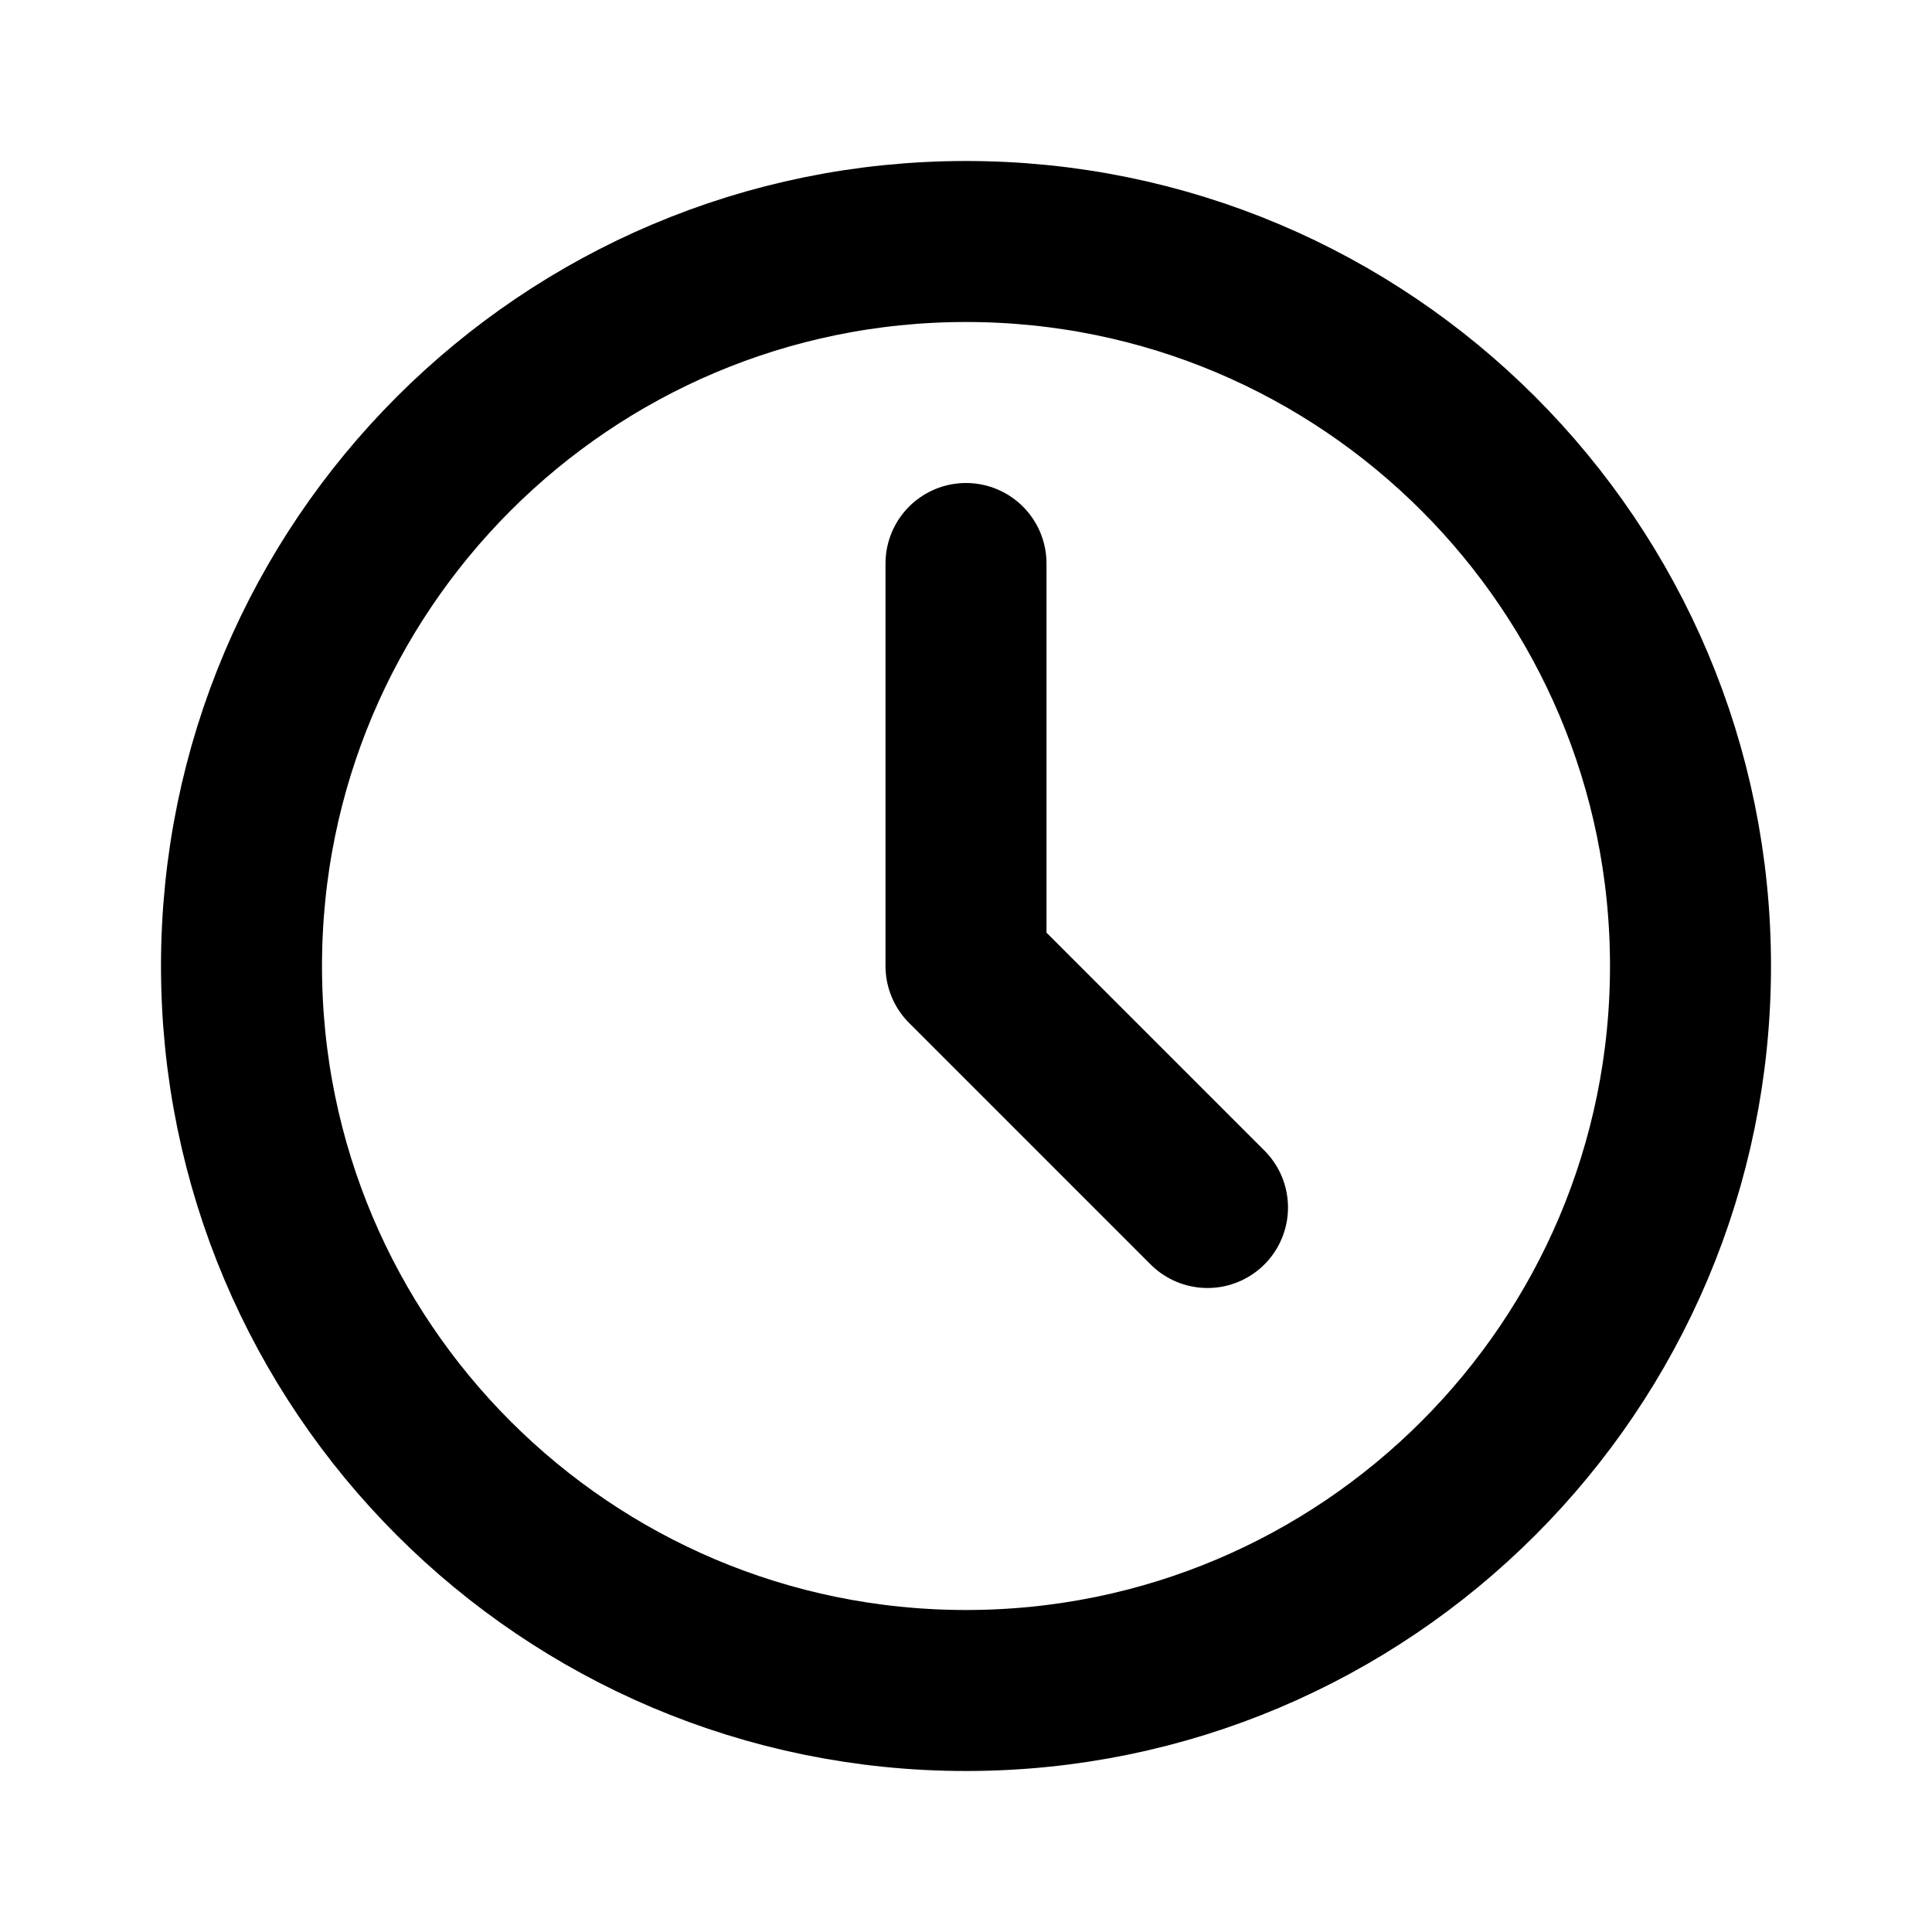
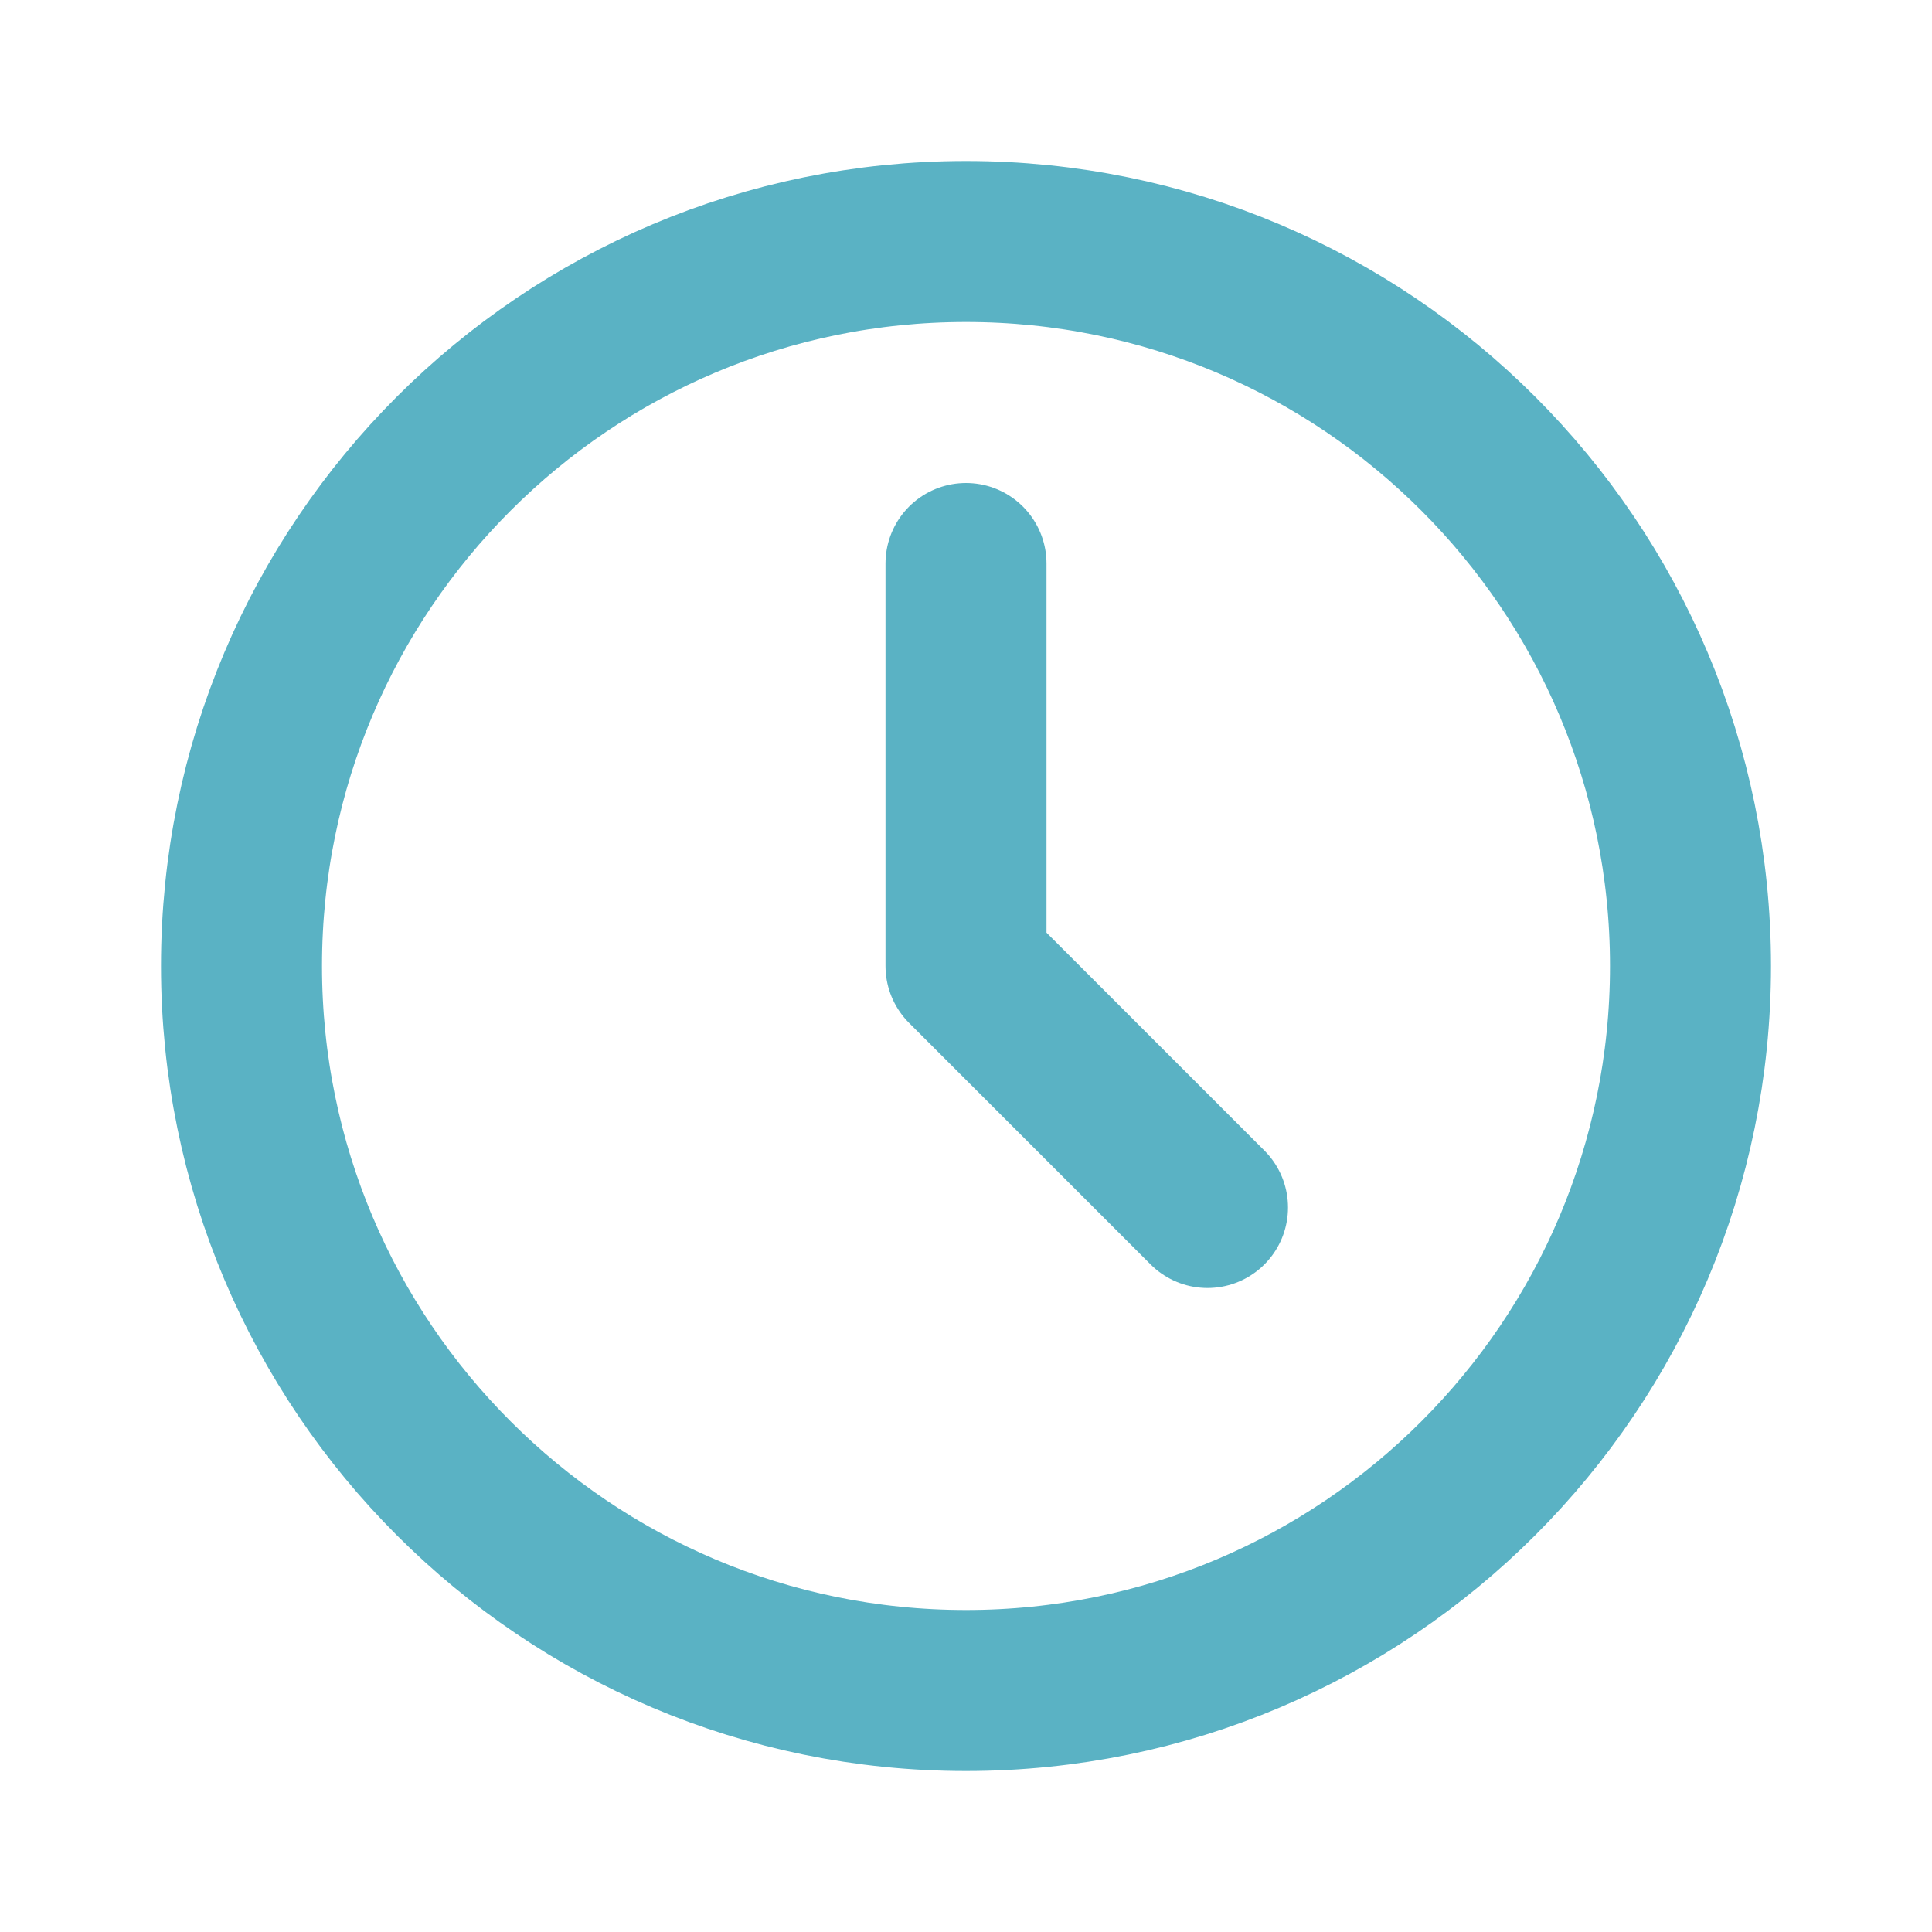
- <svg xmlns="http://www.w3.org/2000/svg" class="icon icon-tabler icon-tabler-clock" width="24" height="24" viewBox="0 0 24 24" stroke-width="2" stroke="currentColor" fill="none" stroke-linecap="round" stroke-linejoin="round">
+ <svg xmlns="http://www.w3.org/2000/svg" class="icon icon-tabler icon-tabler-clock" width="24" height="24" viewBox="0 0 24 24" stroke-width="2" stroke="#5ab2c4" fill="none" stroke-linecap="round" stroke-linejoin="round">
  <path stroke="none" d="M0 0h24v24H0z" fill="none" />
  <circle cx="12" cy="12" r="9" />
  <polyline points="12 7 12 12 15 15" />
</svg>
